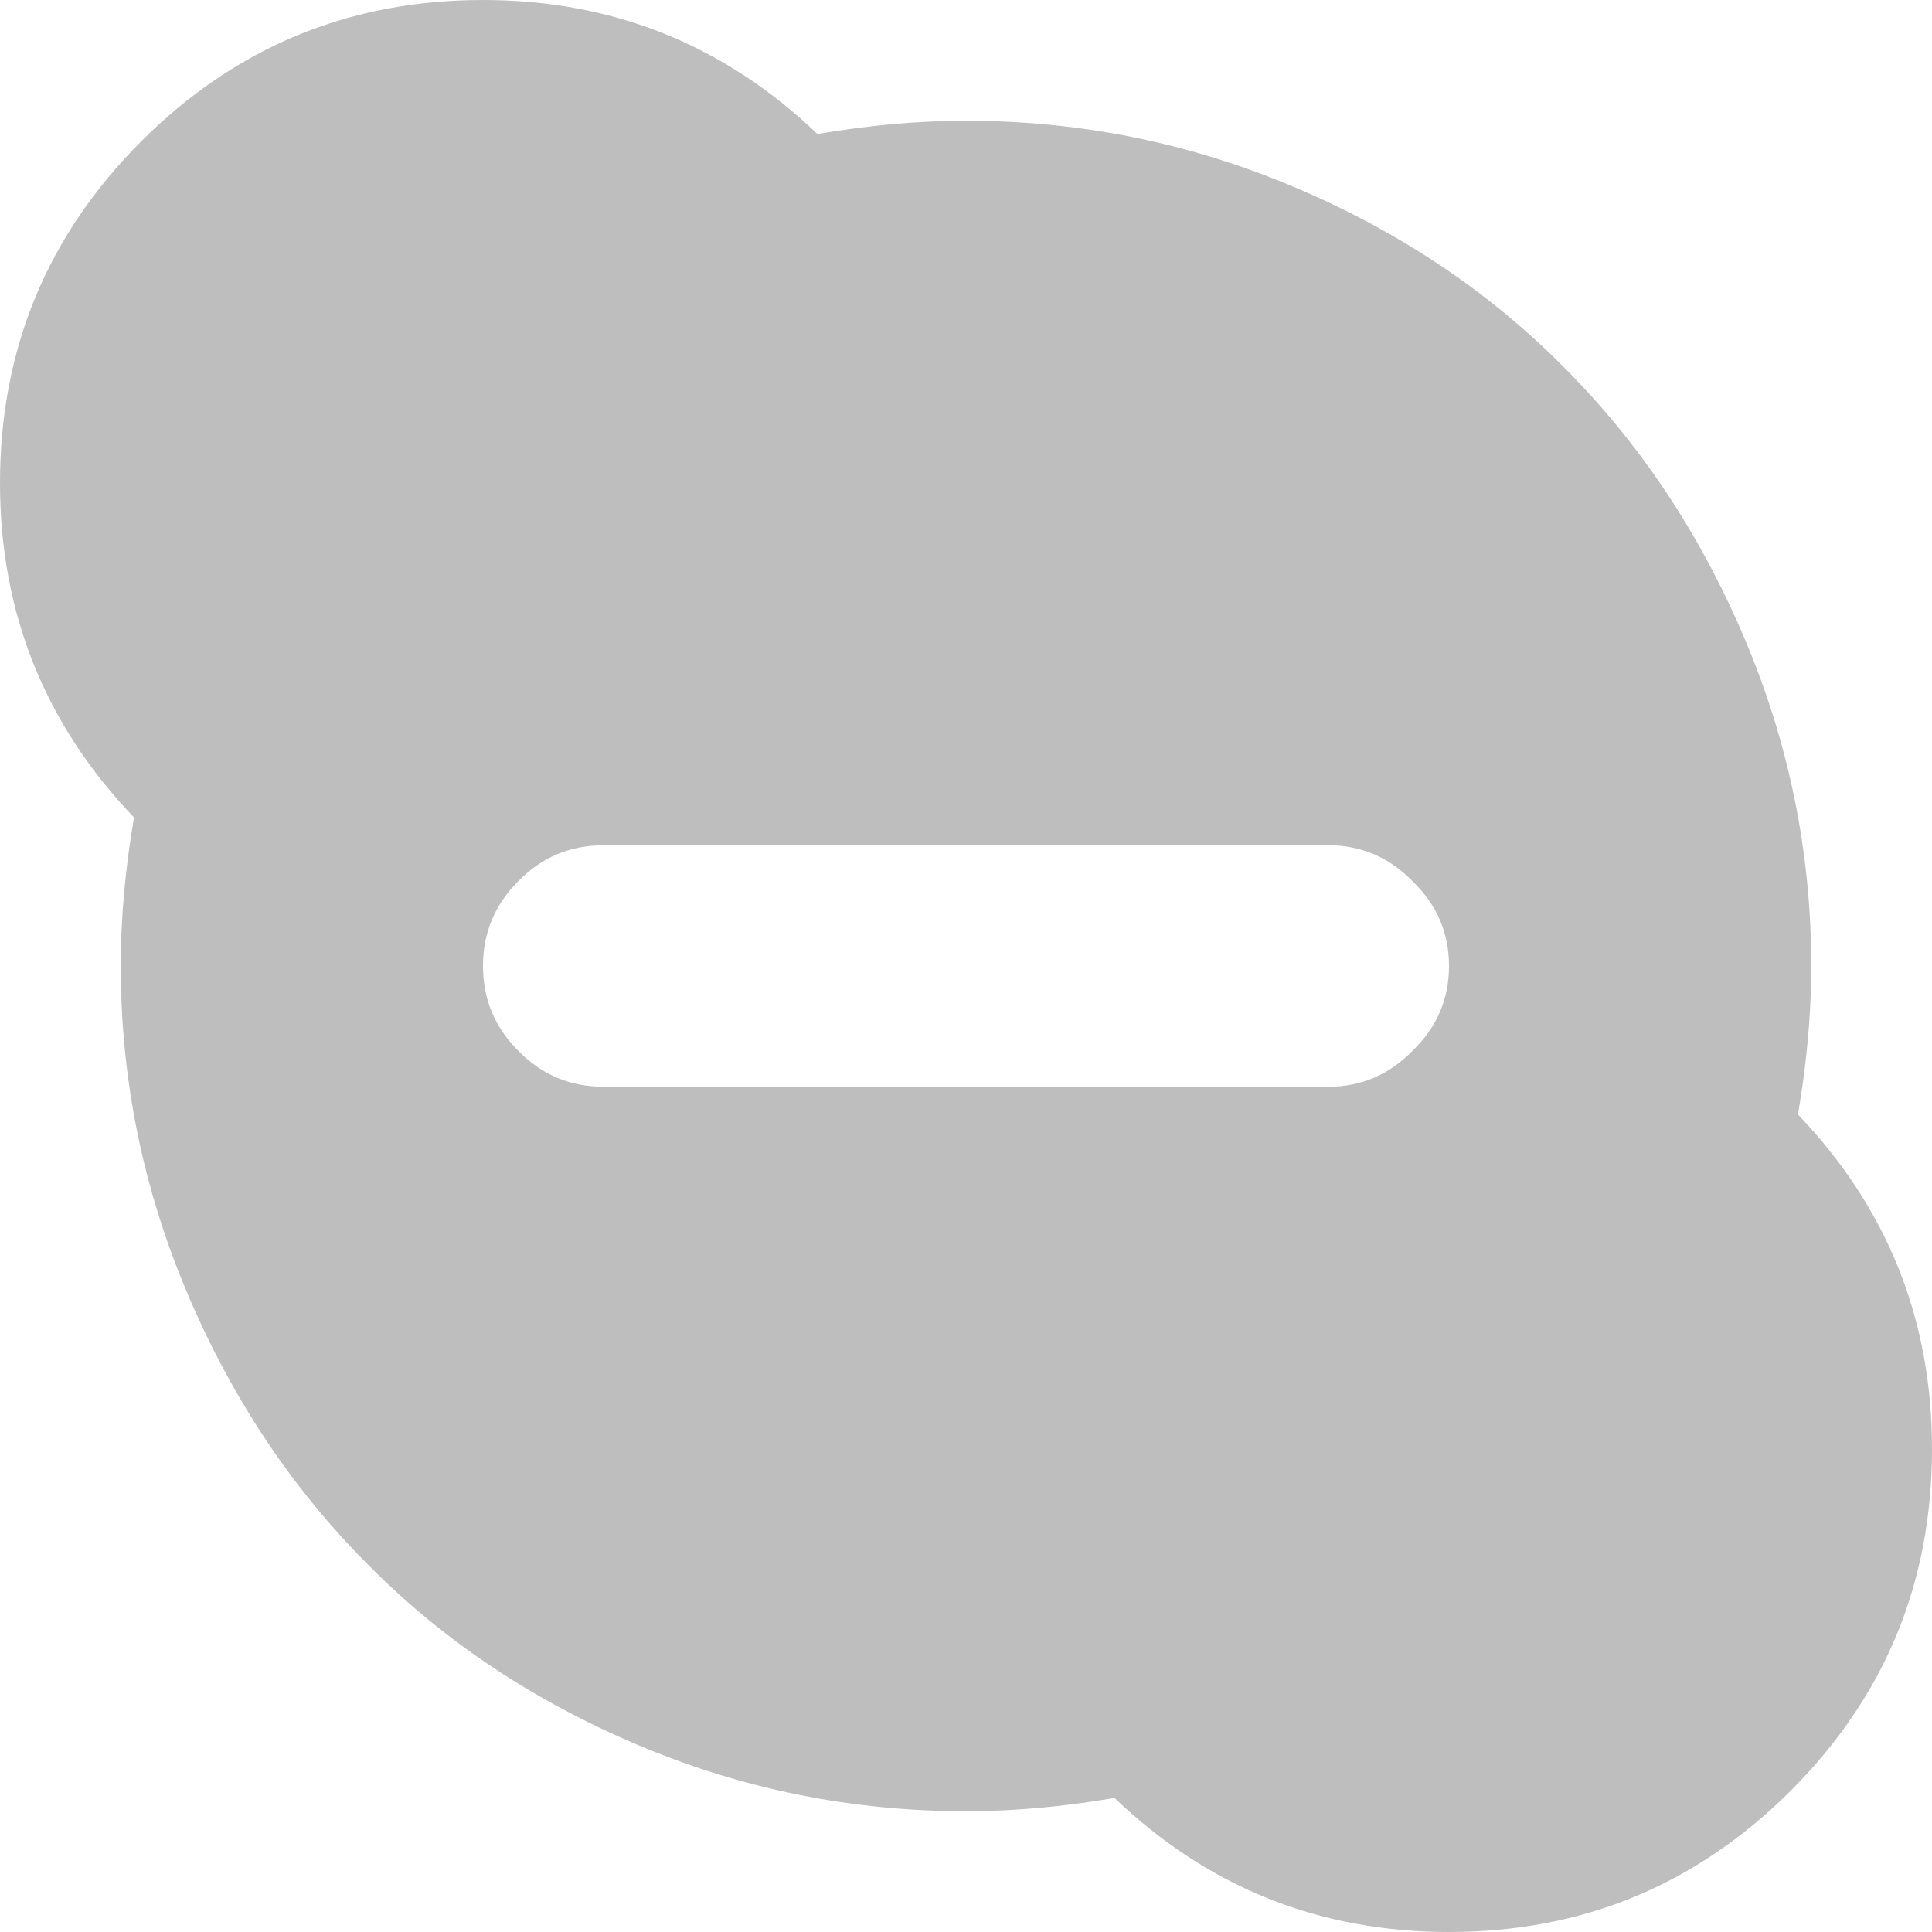
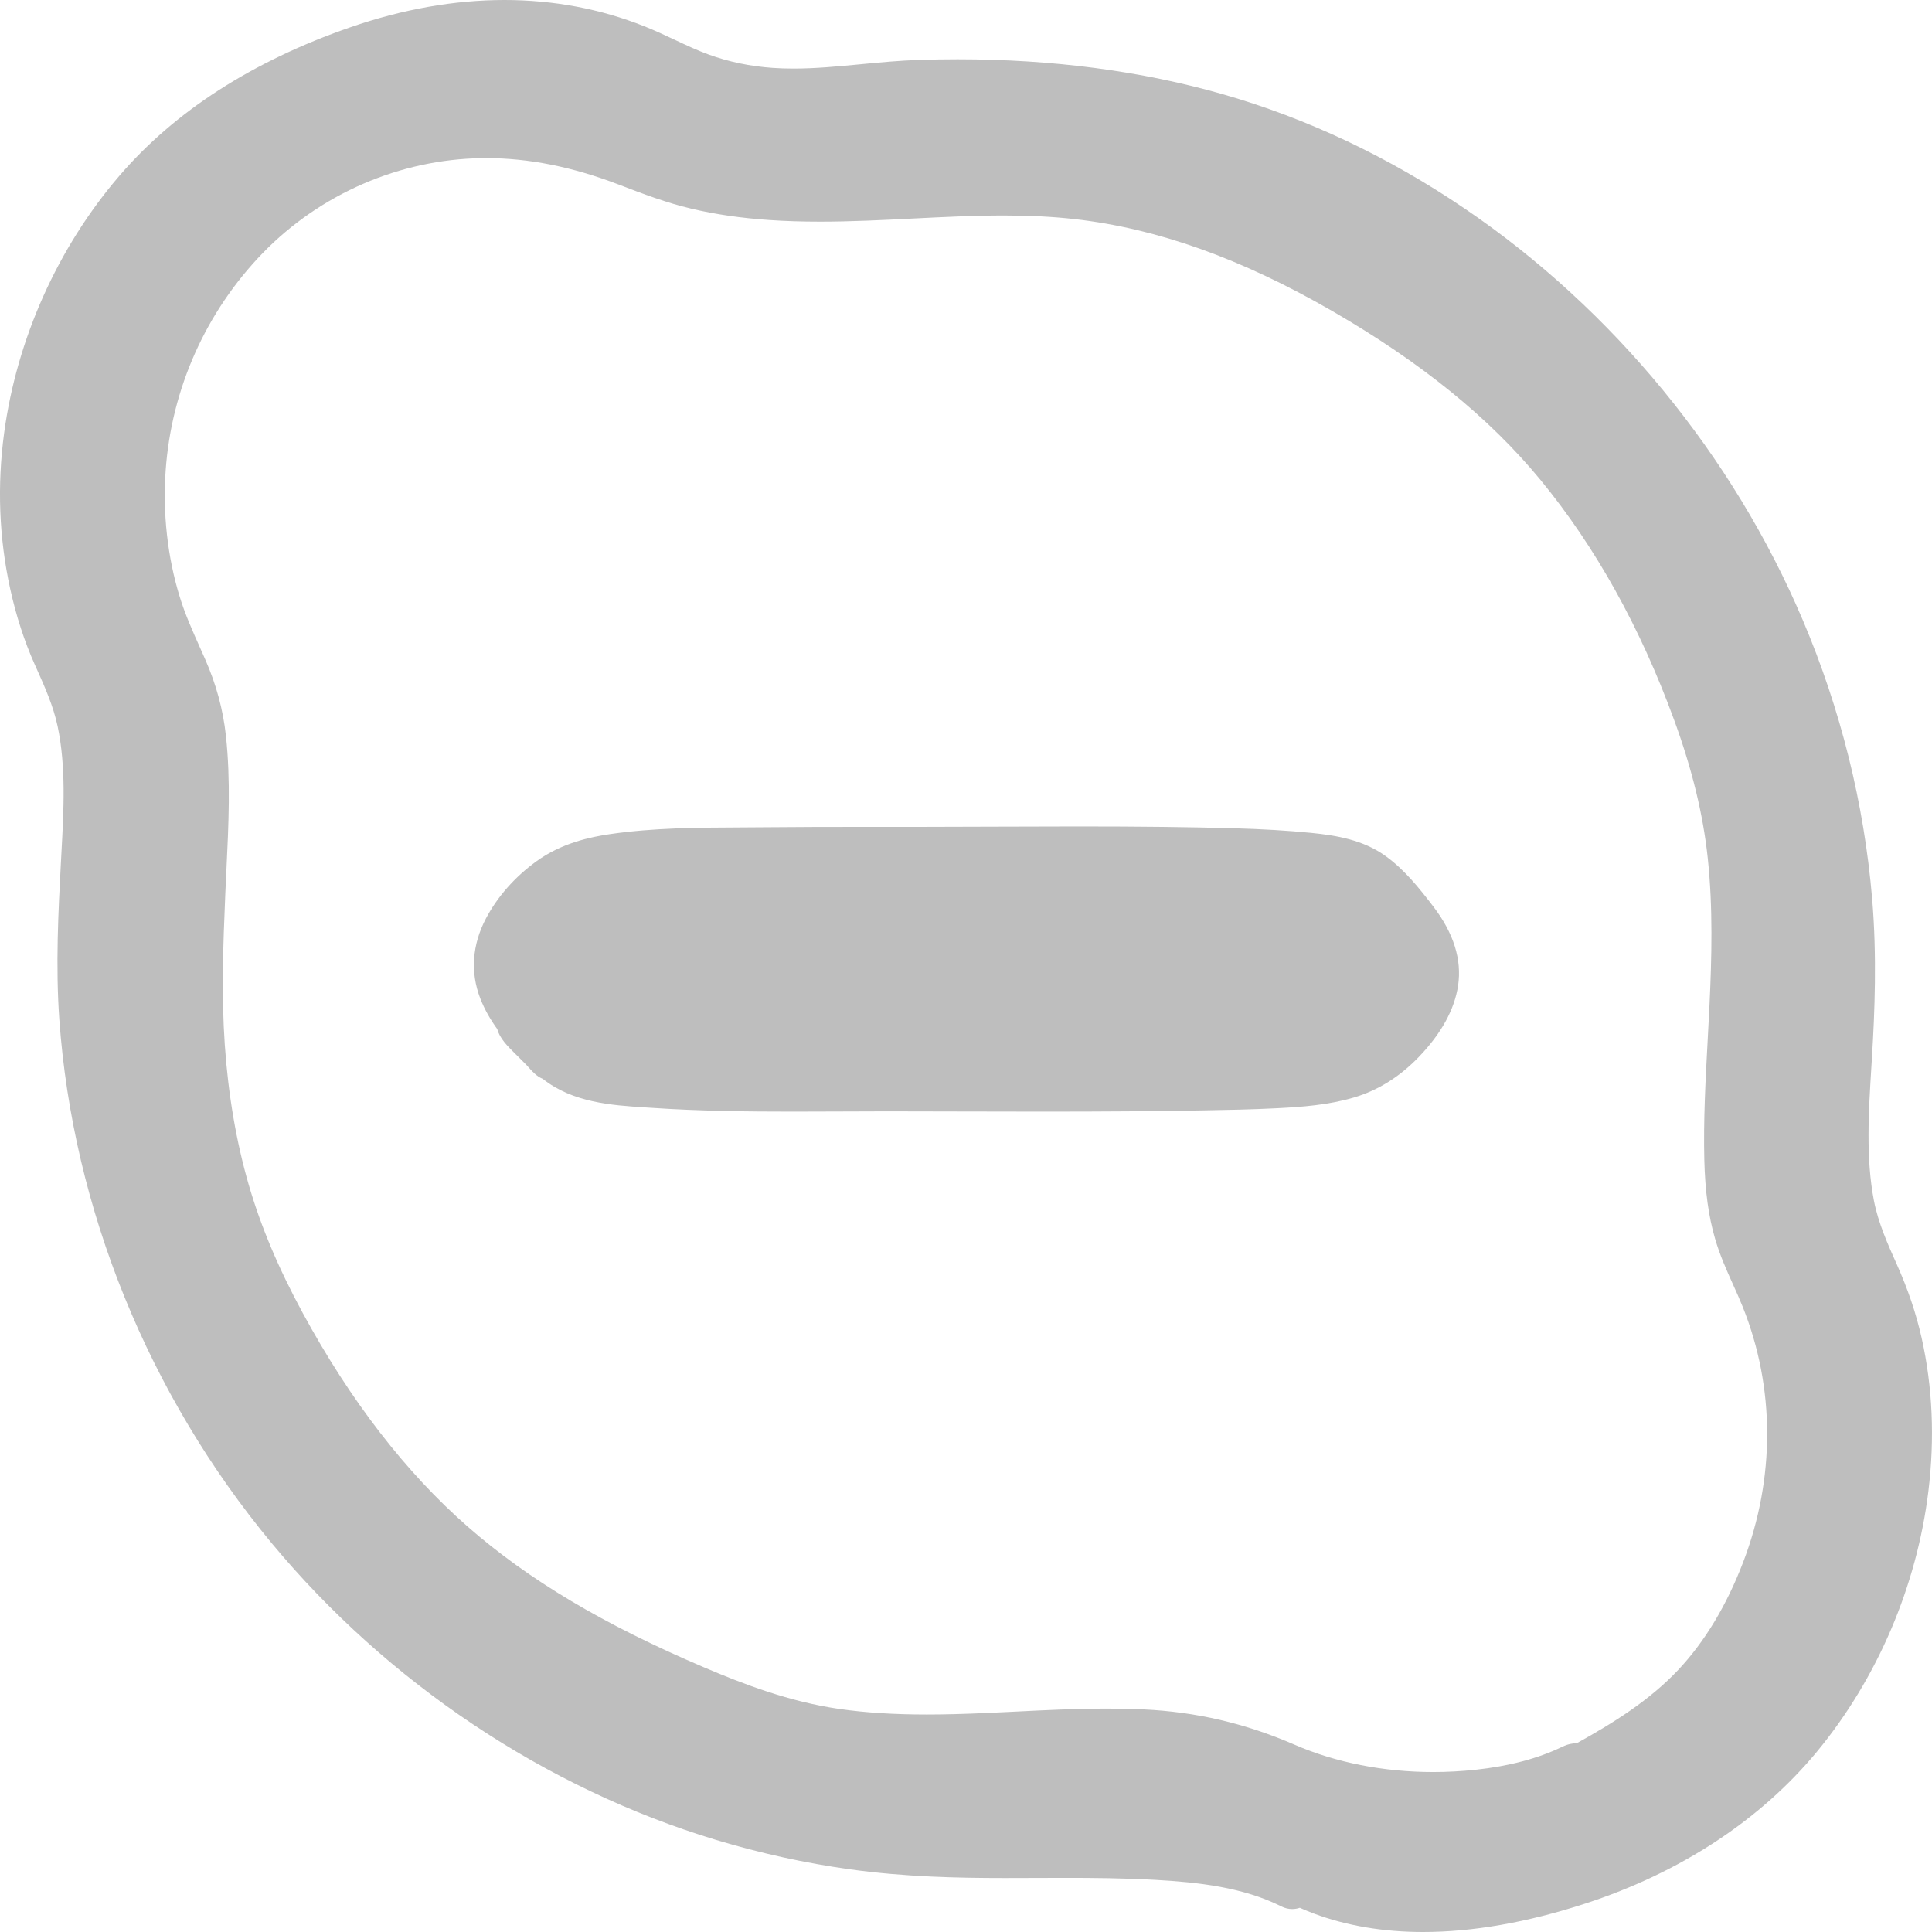
- <svg xmlns="http://www.w3.org/2000/svg" version="1.1" x="0px" y="0px" width="24px" height="24px" viewBox="-402.5 403.5 24 24" enable-background="new -402.5 403.5 24 24" xml:space="preserve">
-   <g transform="translate(-101,-277)">
-     <path d="m -277.5,698.5 q 0,2.49 -1.755,4.245 -1.755,1.755 -4.245,1.755 -2.415,0 -4.155,-1.665 -0.96,0.165 -1.845,0.165 -2.13,0 -4.08,-0.825 -1.95,-0.825 -3.345,-2.235 -1.41,-1.41 -2.235,-3.345 -0.84,-1.965 -0.84,-4.095 0,-0.885 0.165,-1.845 -1.665,-1.74 -1.665,-4.155 0,-2.49 1.755,-4.245 1.755,-1.755 4.245,-1.755 2.415,0 4.155,1.665 0.96,-0.165 1.845,-0.165 2.13,0 4.08,0.825 1.95,0.825 3.345,2.235 1.41,1.41 2.235,3.345 0.84,1.965 0.84,4.095 0,0.885 -0.165,1.845 1.665,1.74 1.665,4.155 z M -285,691 h -9 q -0.63,0 -1.065,0.45 -0.435,0.435 -0.435,1.05 0,0.615 0.435,1.05 0.435,0.45 1.065,0.45 h 9 q 0.615,0 1.05,-0.45 0.45,-0.435 0.45,-1.05 0,-0.615 -0.45,-1.05 Q -284.385,691 -285,691 z" style="fill:#bebebe" />
-   </g>
-   <g transform="translate(-101,-277)" />
-   <g transform="translate(-101,-277)" />
-   <g transform="translate(-101,-277)" />
-   <g transform="translate(-101,-277)" />
-   <g transform="translate(-101,-277)" />
-   <g transform="translate(-101,-277)" />
-   <g transform="translate(-101,-277)" />
+ <svg xmlns="http://www.w3.org/2000/svg" version="1.1" x="0px" y="0px" width="240px" height="240px" viewBox="0 0 240 240" xml:space="preserve">
+   <path fill="#bebebe" d="M176.791,240c-4.928,0-9.49-0.768-13.56-2.284c-0.599-0.226-1.188-0.466-1.763-0.722  c-0.307,0.104-0.627,0.157-0.947,0.157c-0.447,0-0.896-0.103-1.31-0.31c-4.788-2.408-10.353-3.016-15.653-3.314  c-3.902-0.221-7.809-0.25-11.117-0.25c-1.248,0-2.497,0.006-3.745,0.01c-1.256,0.006-2.511,0.01-3.767,0.01h-0.223  c-5.617-0.002-12.278-0.131-19.082-1.076c-5.601-0.777-11.209-2.008-16.67-3.658c-21.171-6.4-40.774-19.489-55.196-36.855  c-15.332-18.459-24.702-41.554-26.386-65.029c-0.481-6.703-0.122-13.517,0.194-19.529l0.07-1.303  c0.283-5.214,0.576-10.608-0.474-15.604c-0.533-2.536-1.598-4.915-2.727-7.433l-0.124-0.276c-1.279-2.854-2.303-6.01-3.043-9.378  c-1.387-6.309-1.638-12.838-0.749-19.411C2.098,42.095,7.167,30.78,14.793,21.881c6.908-8.057,16.566-14.278,28.708-18.488  C49.997,1.141,56.446,0,62.669,0c6.084,0,11.93,1.098,17.373,3.265c1.312,0.521,2.569,1.112,3.785,1.683  c1.443,0.676,2.805,1.317,4.203,1.824c2.493,0.909,5.169,1.466,7.954,1.658c0.826,0.058,1.666,0.085,2.57,0.085  c2.766,0,5.501-0.262,8.396-0.539c2.368-0.226,4.817-0.46,7.289-0.538c1.584-0.051,3.177-0.076,4.732-0.076  c11.798,0,22.88,1.461,32.938,4.344c10.497,3.009,20.62,7.798,30.087,14.234c18.381,12.498,33.281,30.645,41.958,51.099  c4.712,11.105,7.609,22.757,8.614,34.633c0.602,7.113,0.309,14.15-0.014,19.487l-0.085,1.382  c-0.345,5.571-0.703,11.331,0.321,16.622c0.531,2.747,1.742,5.448,2.809,7.831c1.408,3.141,2.426,6.148,3.111,9.195  c1.365,6.071,1.646,12.492,0.84,19.08c-1.443,11.773-6.344,23.234-13.795,32.273c-7.037,8.536-17.006,15.082-28.83,18.928  C189.729,238.813,182.955,240,176.791,240L176.791,240z M137.496,212.248c1.609,0,3.096,0.031,4.545,0.1  c6.536,0.303,12.672,1.734,18.755,4.377c5.13,2.228,11.09,3.405,17.236,3.405c1.739,0,3.502-0.095,5.241-0.28  c4.179-0.445,7.815-1.41,10.809-2.865c0.712-0.346,1.344-0.43,1.808-0.445c4.456-2.471,9.025-5.301,12.618-9.133  c3.293-3.514,6.004-8.025,8.057-13.408c3.969-10.4,3.94-21.643-0.078-31.66c-0.371-0.928-0.781-1.836-1.189-2.745  c-0.81-1.798-1.646-3.658-2.24-5.7c-0.819-2.811-1.245-5.921-1.34-9.787c-0.121-5.002,0.151-10.029,0.416-14.891  c0.078-1.443,0.156-2.885,0.225-4.324c0.277-5.856,0.443-12.124-0.215-18.299c-0.58-5.434-1.945-11.045-4.176-17.152  c-4.199-11.5-9.781-21.528-16.591-29.808c-6.367-7.74-14.831-14.607-25.874-20.992c-11.299-6.532-21.774-10.27-32.027-11.425  c-2.672-0.301-5.551-0.447-8.805-0.447c-3.723,0-7.545,0.192-11.242,0.377c-3.77,0.189-7.667,0.387-11.54,0.387  c-2.273,0-4.344-0.065-6.329-0.202c-3.5-0.239-6.659-0.699-9.658-1.404c-3.115-0.732-6.046-1.854-8.88-2.938l-0.183-0.07  c-5.772-2.206-11.154-3.278-16.449-3.278l-0.546,0.004c-10.155,0.143-20.066,4.437-27.192,11.78  c-7.066,7.28-11.354,16.869-12.072,27c-0.38,5.355,0.229,10.805,1.759,15.758c0.656,2.12,1.561,4.15,2.52,6.3l0.619,1.393  c1.388,3.154,2.234,6.271,2.586,9.526c0.6,5.539,0.329,11.133,0.067,16.543c-0.049,0.997-0.097,1.991-0.139,2.981  c-0.288,6.708-0.492,12.757-0.067,18.878c0.431,6.201,1.428,12.035,2.965,17.34c1.499,5.178,3.694,10.396,6.712,15.954  c5.912,10.888,12.812,19.822,20.509,26.556c7.564,6.617,16.899,12.172,29.378,17.484c4.821,2.053,10.591,4.271,16.828,5.162  c3.219,0.459,6.757,0.683,10.818,0.683c2.193,0,4.523-0.062,7.553-0.195c1.149-0.052,2.3-0.106,3.448-0.164  C129.848,212.438,133.685,212.248,137.496,212.248L137.496,212.248z M98.412,138.089c-5.228,0.001-11.409-0.058-17.612-0.479  l-0.779-0.051c-3.983-0.26-8.87-0.576-12.604-3.547c-0.731-0.279-1.281-0.885-2.072-1.775l-0.23-0.228  c-0.457-0.452-0.912-0.905-0.974-0.974l-0.11-0.106c-0.971-0.96-1.962-1.938-2.255-3.087c-0.824-1.137-1.575-2.413-2.121-3.827  c-1.249-3.233-1.002-6.666,0.712-9.923c1.417-2.688,3.57-5.133,6.225-7.068c3.171-2.312,6.767-3.052,9.196-3.407  c5.364-0.784,10.837-0.807,16.132-0.83c1.057-0.005,2.111-0.01,3.16-0.021c4.132-0.042,8.264-0.046,12.395-0.046l6.988-0.001  c2.968-0.003,5.938-0.016,8.908-0.026c3.514-0.014,7.029-0.027,10.544-0.027c7.769,0,13.745,0.069,19.378,0.226  c3.566,0.099,6.697,0.286,9.572,0.571c3.172,0.314,6.489,0.88,9.256,2.876c2.339,1.687,4.146,3.937,5.943,6.288  c2.514,3.29,3.547,6.588,3.066,9.802c-0.445,2.973-2.079,5.949-4.857,8.846c-2.363,2.463-5.068,4.161-8.041,5.047  c-3.184,0.949-6.465,1.184-9.553,1.343c-3.143,0.161-6.319,0.219-9.391,0.273c-5.795,0.104-11.861,0.151-19.766,0.151  c-3.455,0-6.91-0.01-10.365-0.018c-2.879-0.008-5.759-0.016-8.639-0.018h-0.476c-1.928,0-3.86,0.01-5.793,0.019  C102.305,138.08,100.358,138.089,98.412,138.089L98.412,138.089z" />
</svg>
